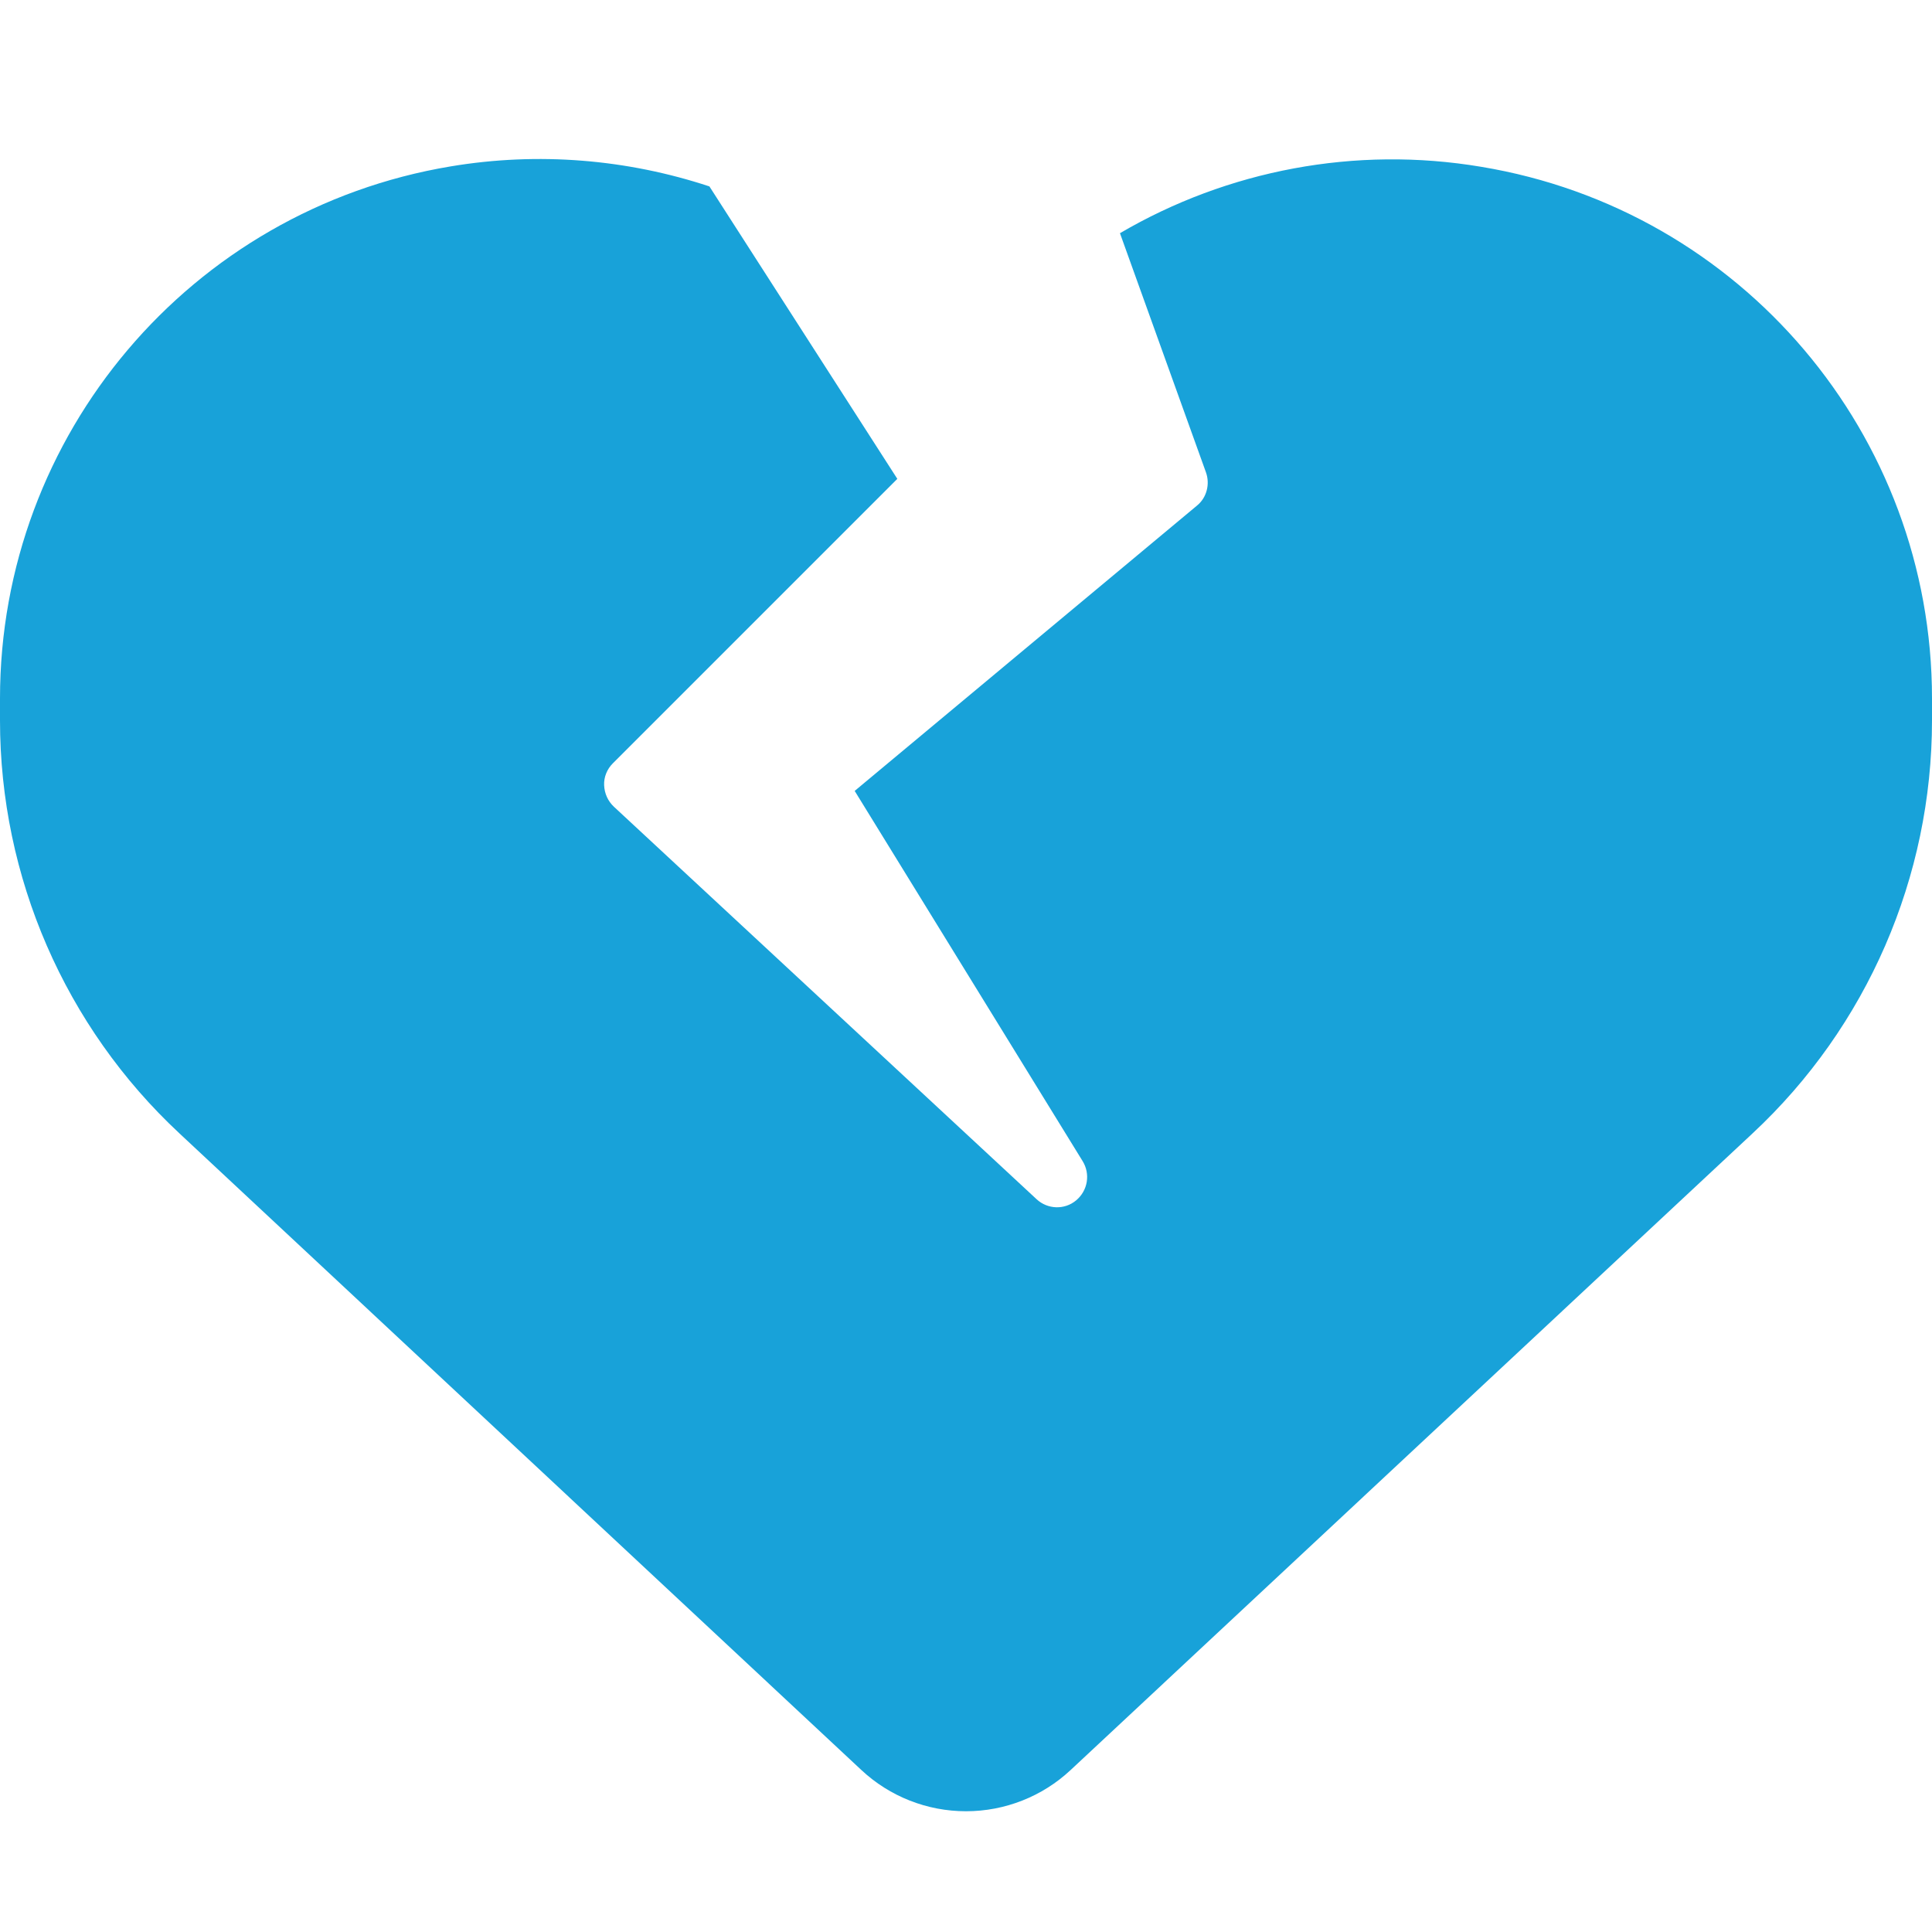
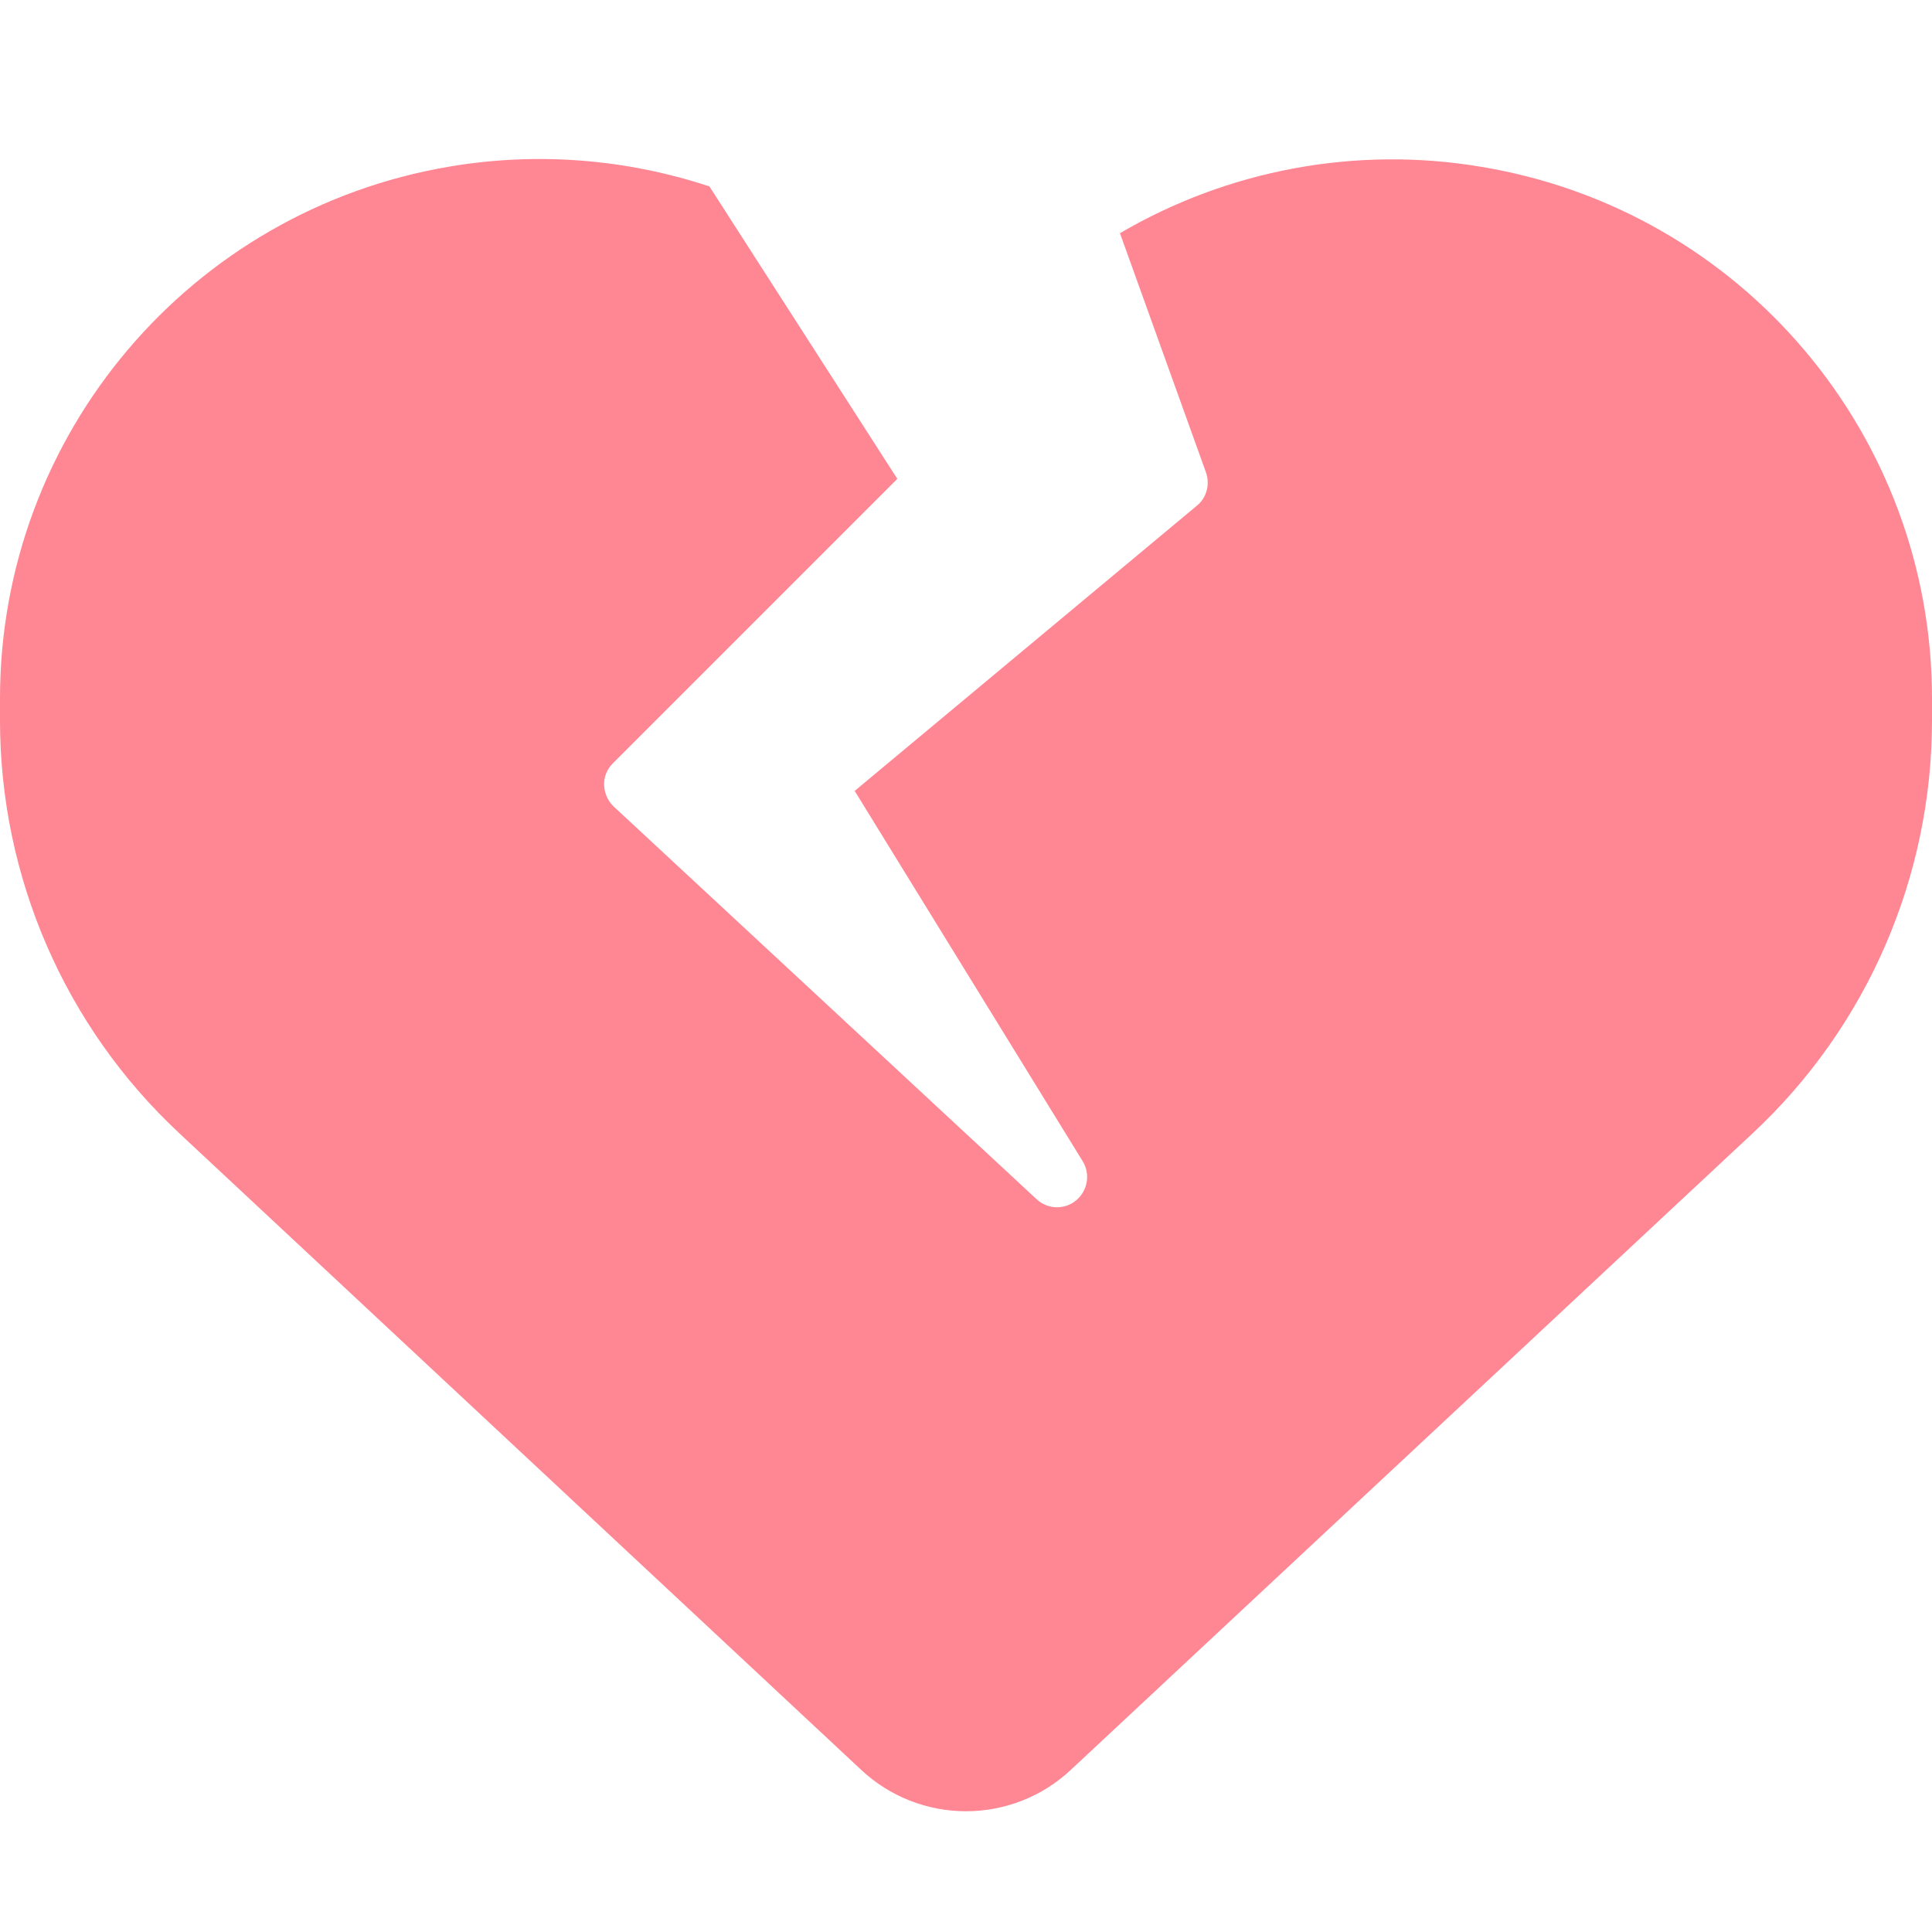
<svg xmlns="http://www.w3.org/2000/svg" width="100%" height="100%" viewBox="0 0 512 512" version="1.1" xml:space="preserve" style="fill-rule:evenodd;clip-rule:evenodd;stroke-linejoin:round;stroke-miterlimit:2;">
-   <path d="M119.4,44.1C142.7,40.2 166.2,42.2 188,49.4L237.8,126.9L162.4,202.3C160.9,203.8 160,205.9 160.1,208.1C160.2,210.3 161.1,212.3 162.7,213.8L274.7,317.8C277.6,320.5 282.1,320.7 285.2,318.1C288.3,315.5 289,311.1 286.9,307.7L226.5,209.6L317.2,134C319.8,131.9 320.7,128.3 319.6,125.2L296.8,61.8C325.3,45.1 359.2,38.6 392.5,44.2C461.5,55.6 512,115.2 512,185.1L512,190.9C512,232.4 494.8,272.1 464.4,300.4L283.7,469.1C276.2,476.1 266.3,480 256,480C245.7,480 235.8,476.1 228.3,469.1L47.6,300.4C17.2,272.1 0,232.4 0,190.9L0,185.1C0,115.2 50.5,55.6 119.4,44.1Z" style="fill:rgb(24,162,217);fill-rule:nonzero;" />
+   <path d="M119.4,44.1C142.7,40.2 166.2,42.2 188,49.4L237.8,126.9L162.4,202.3C160.9,203.8 160,205.9 160.1,208.1C160.2,210.3 161.1,212.3 162.7,213.8L274.7,317.8C277.6,320.5 282.1,320.7 285.2,318.1C288.3,315.5 289,311.1 286.9,307.7L226.5,209.6L317.2,134C319.8,131.9 320.7,128.3 319.6,125.2L296.8,61.8C325.3,45.1 359.2,38.6 392.5,44.2C461.5,55.6 512,115.2 512,185.1L512,190.9C512,232.4 494.8,272.1 464.4,300.4L283.7,469.1C276.2,476.1 266.3,480 256,480C245.7,480 235.8,476.1 228.3,469.1L47.6,300.4C17.2,272.1 0,232.4 0,190.9L0,185.1C0,115.2 50.5,55.6 119.4,44.1Z" style="fill:rgb(255,134,147);fill-rule:nonzero;" />
</svg>
